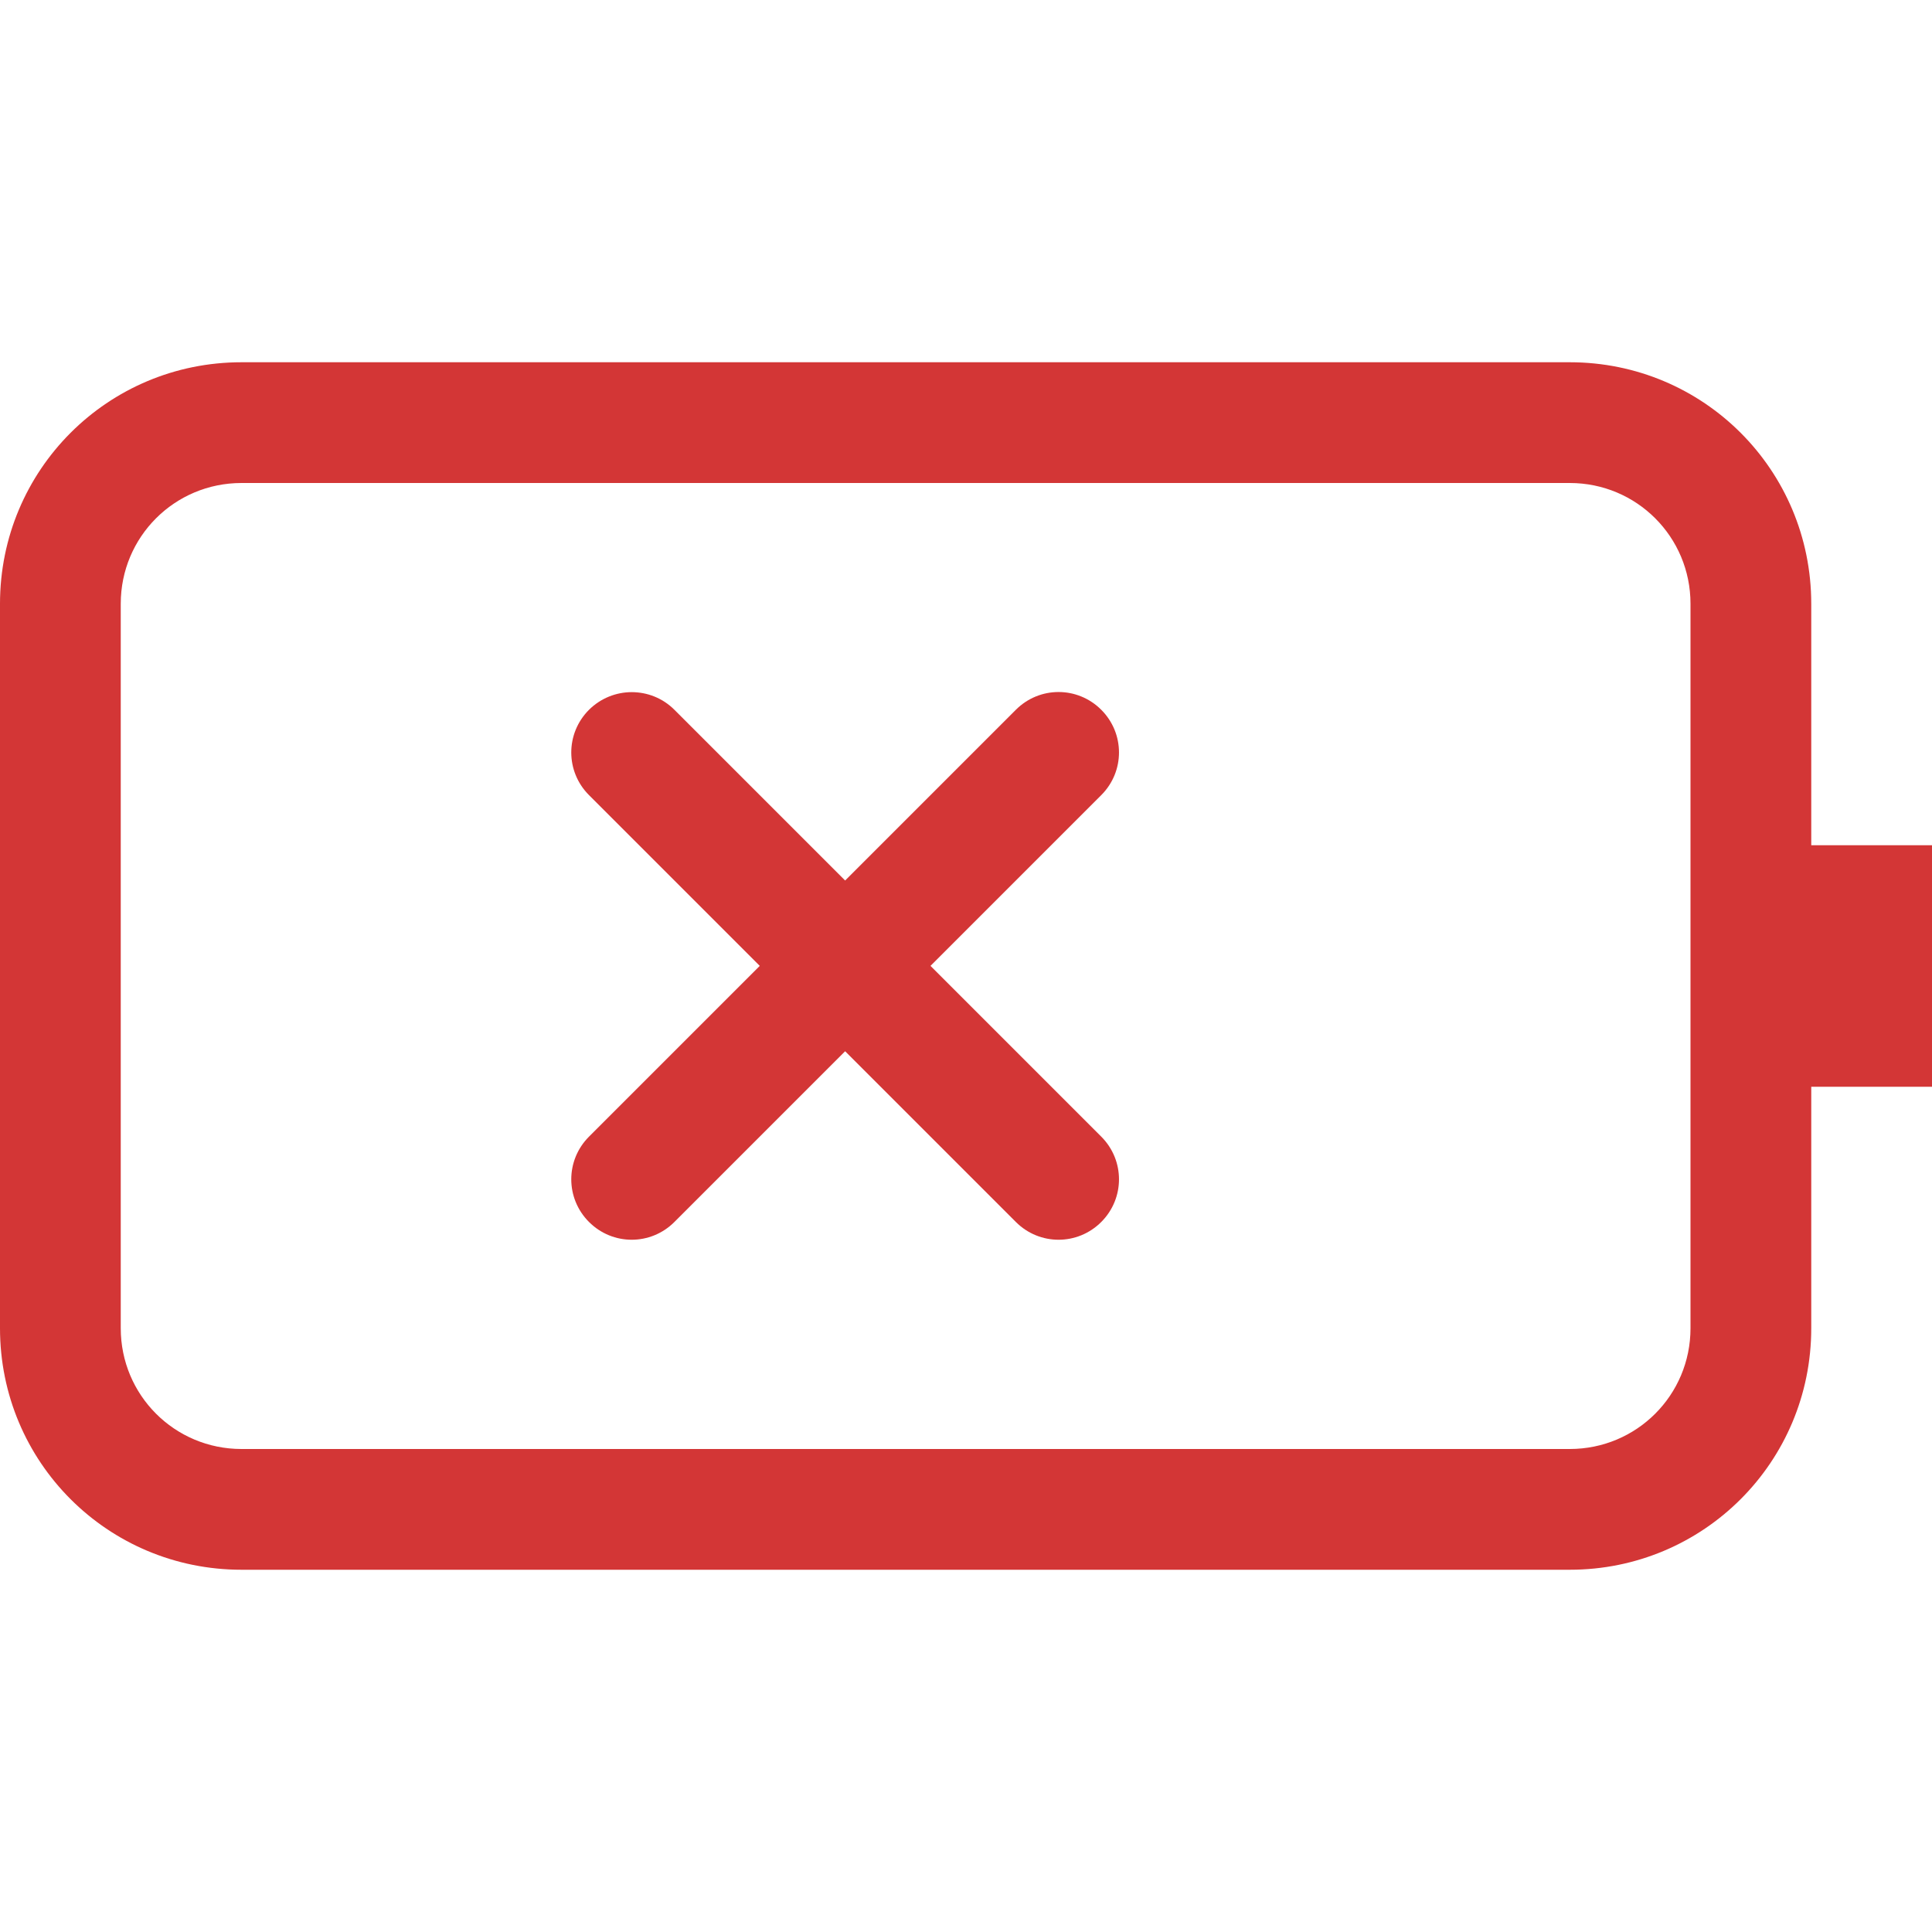
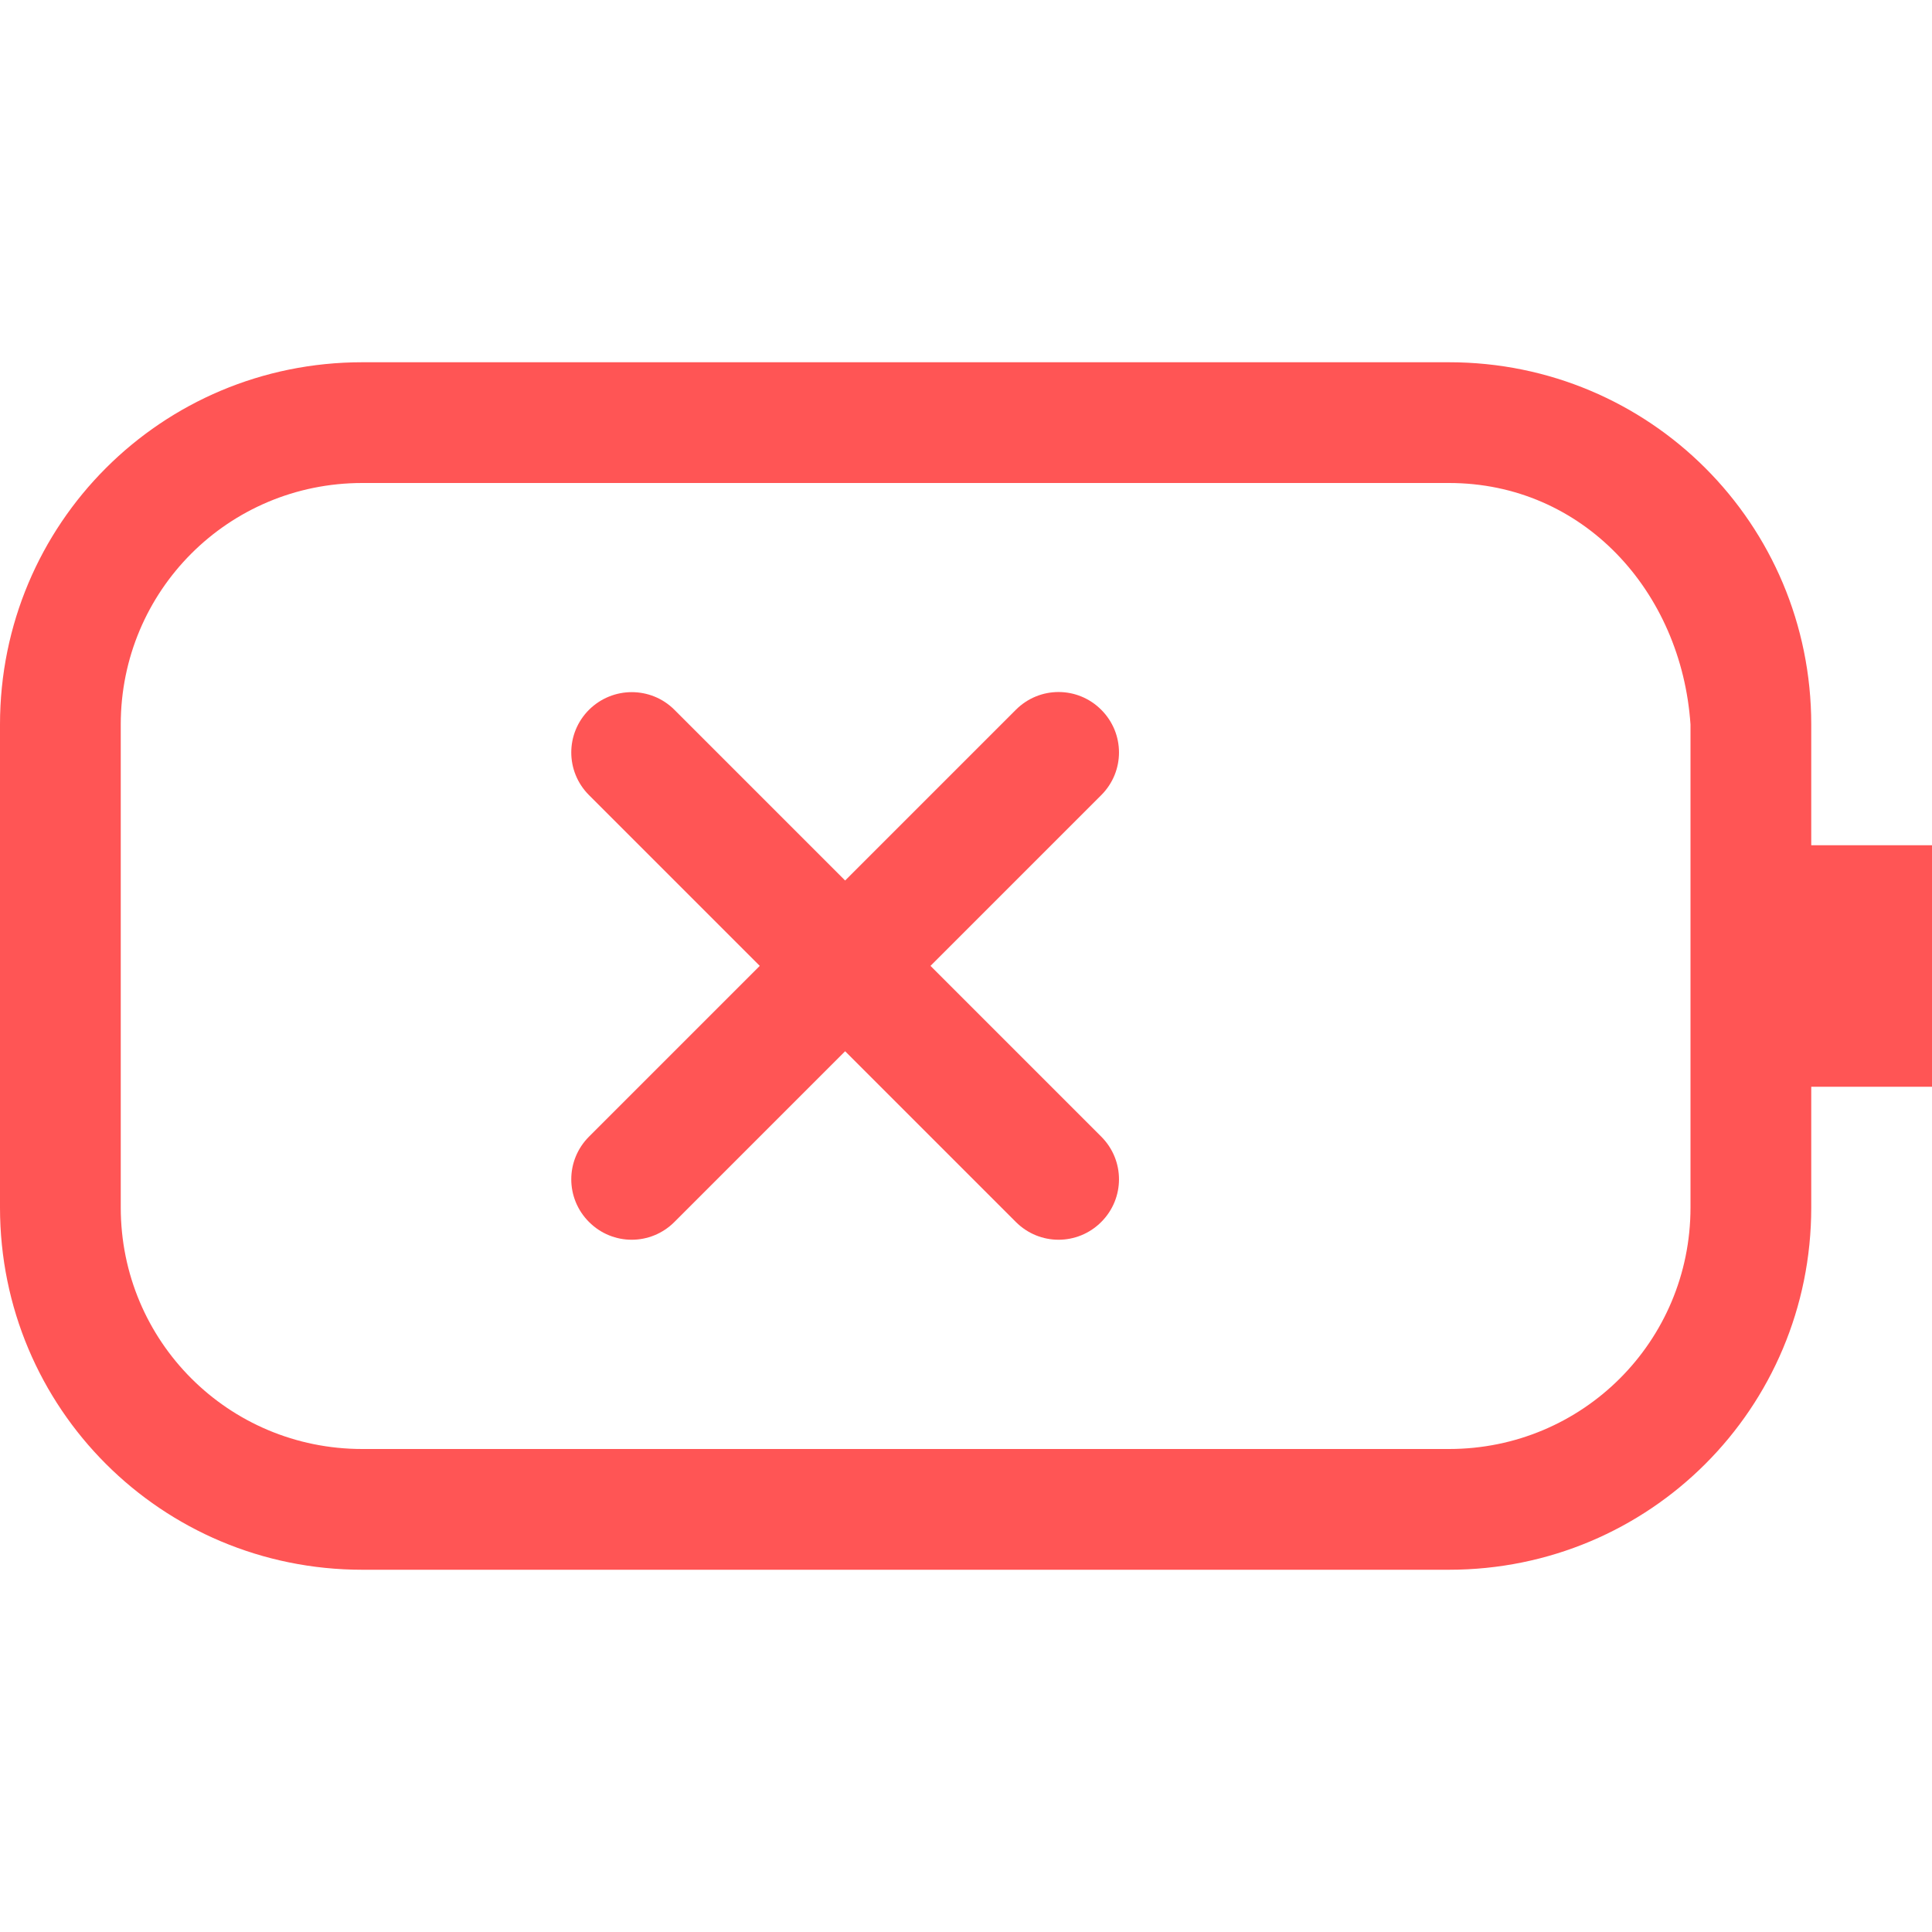
<svg xmlns="http://www.w3.org/2000/svg" width="16px" height="16px" version="1.1" viewBox="0 0 16 16">
-   <path d="m5.232 5.732c-0.128 0-0.256 0.049-0.354 0.146-0.196 0.196-0.196 0.511 0 0.707l1.414 1.414-1.414 1.414c-0.196 0.196-0.196 0.511 0 0.707 0.196 0.196 0.511 0.196 0.707 0l1.414-1.414 1.414 1.414c0.196 0.196 0.511 0.196 0.707 0 0.196-0.196 0.196-0.511 0-0.707l-1.414-1.414 1.414-1.414c0.196-0.196 0.196-0.511 0-0.707s-0.511-0.196-0.707 0l-1.414 1.414-1.414-1.414c-0.098-0.098-0.226-0.146-0.354-0.146z" fill="#d33636" stop-color="#000000" stroke-linecap="round" stroke-linejoin="round" stroke-width="2" style="paint-order:fill markers stroke" />
-   <path d="m2 3c-1.108 0-2 0.892-2 2v6c0 1.108 0.892 2 2 2h11c1.108 0 2-0.892 2-2v-2h1v-2h-1v-2c0-1.108-0.892-2-2-2zm0 1h11c0.554 0 1 0.446 1 1v6c0 0.554-0.446 1-1 1h-11c-0.554 0-1-0.446-1-1v-6c0-0.554 0.446-1 1-1z" fill="#d33636" stroke-linecap="round" stroke-linejoin="round" stroke-width="1.5" style="paint-order:stroke fill markers" />
+   <path class="error" d="m5.232 5.732c-0.128 0-0.256 0.049-0.354 0.146-0.196 0.196-0.196 0.511 0 0.707l1.414 1.414-1.414 1.414c-0.196 0.196-0.196 0.511 0 0.707s0.511 0.196 0.707 0l1.414-1.414 1.414 1.414c0.196 0.196 0.511 0.196 0.707 0s0.196-0.511 0-0.707l-1.414-1.414 1.414-1.414c0.196-0.196 0.196-0.511 0-0.707s-0.511-0.196-0.707 0l-1.414 1.414-1.414-1.414c-0.098-0.098-0.226-0.146-0.354-0.146z" fill="#ff5555" />
+   <path class="error" d="m3 3c-1.662 0-3 1.338-3 3v4c0 1.662 1.338 3 3 3h9c1.662 0 3-1.338 3-3v-1h1v-2h-1v-1c0-1.662-1.338-3-3-3zm0 1h9c1.108 0 1.925 0.895 2 2v4c0 1.108-0.892 2-2 2h-9c-1.108 0-2-0.892-2-2v-4c0-1.108 0.892-2 2-2z" fill="#ff5555" />
</svg>
